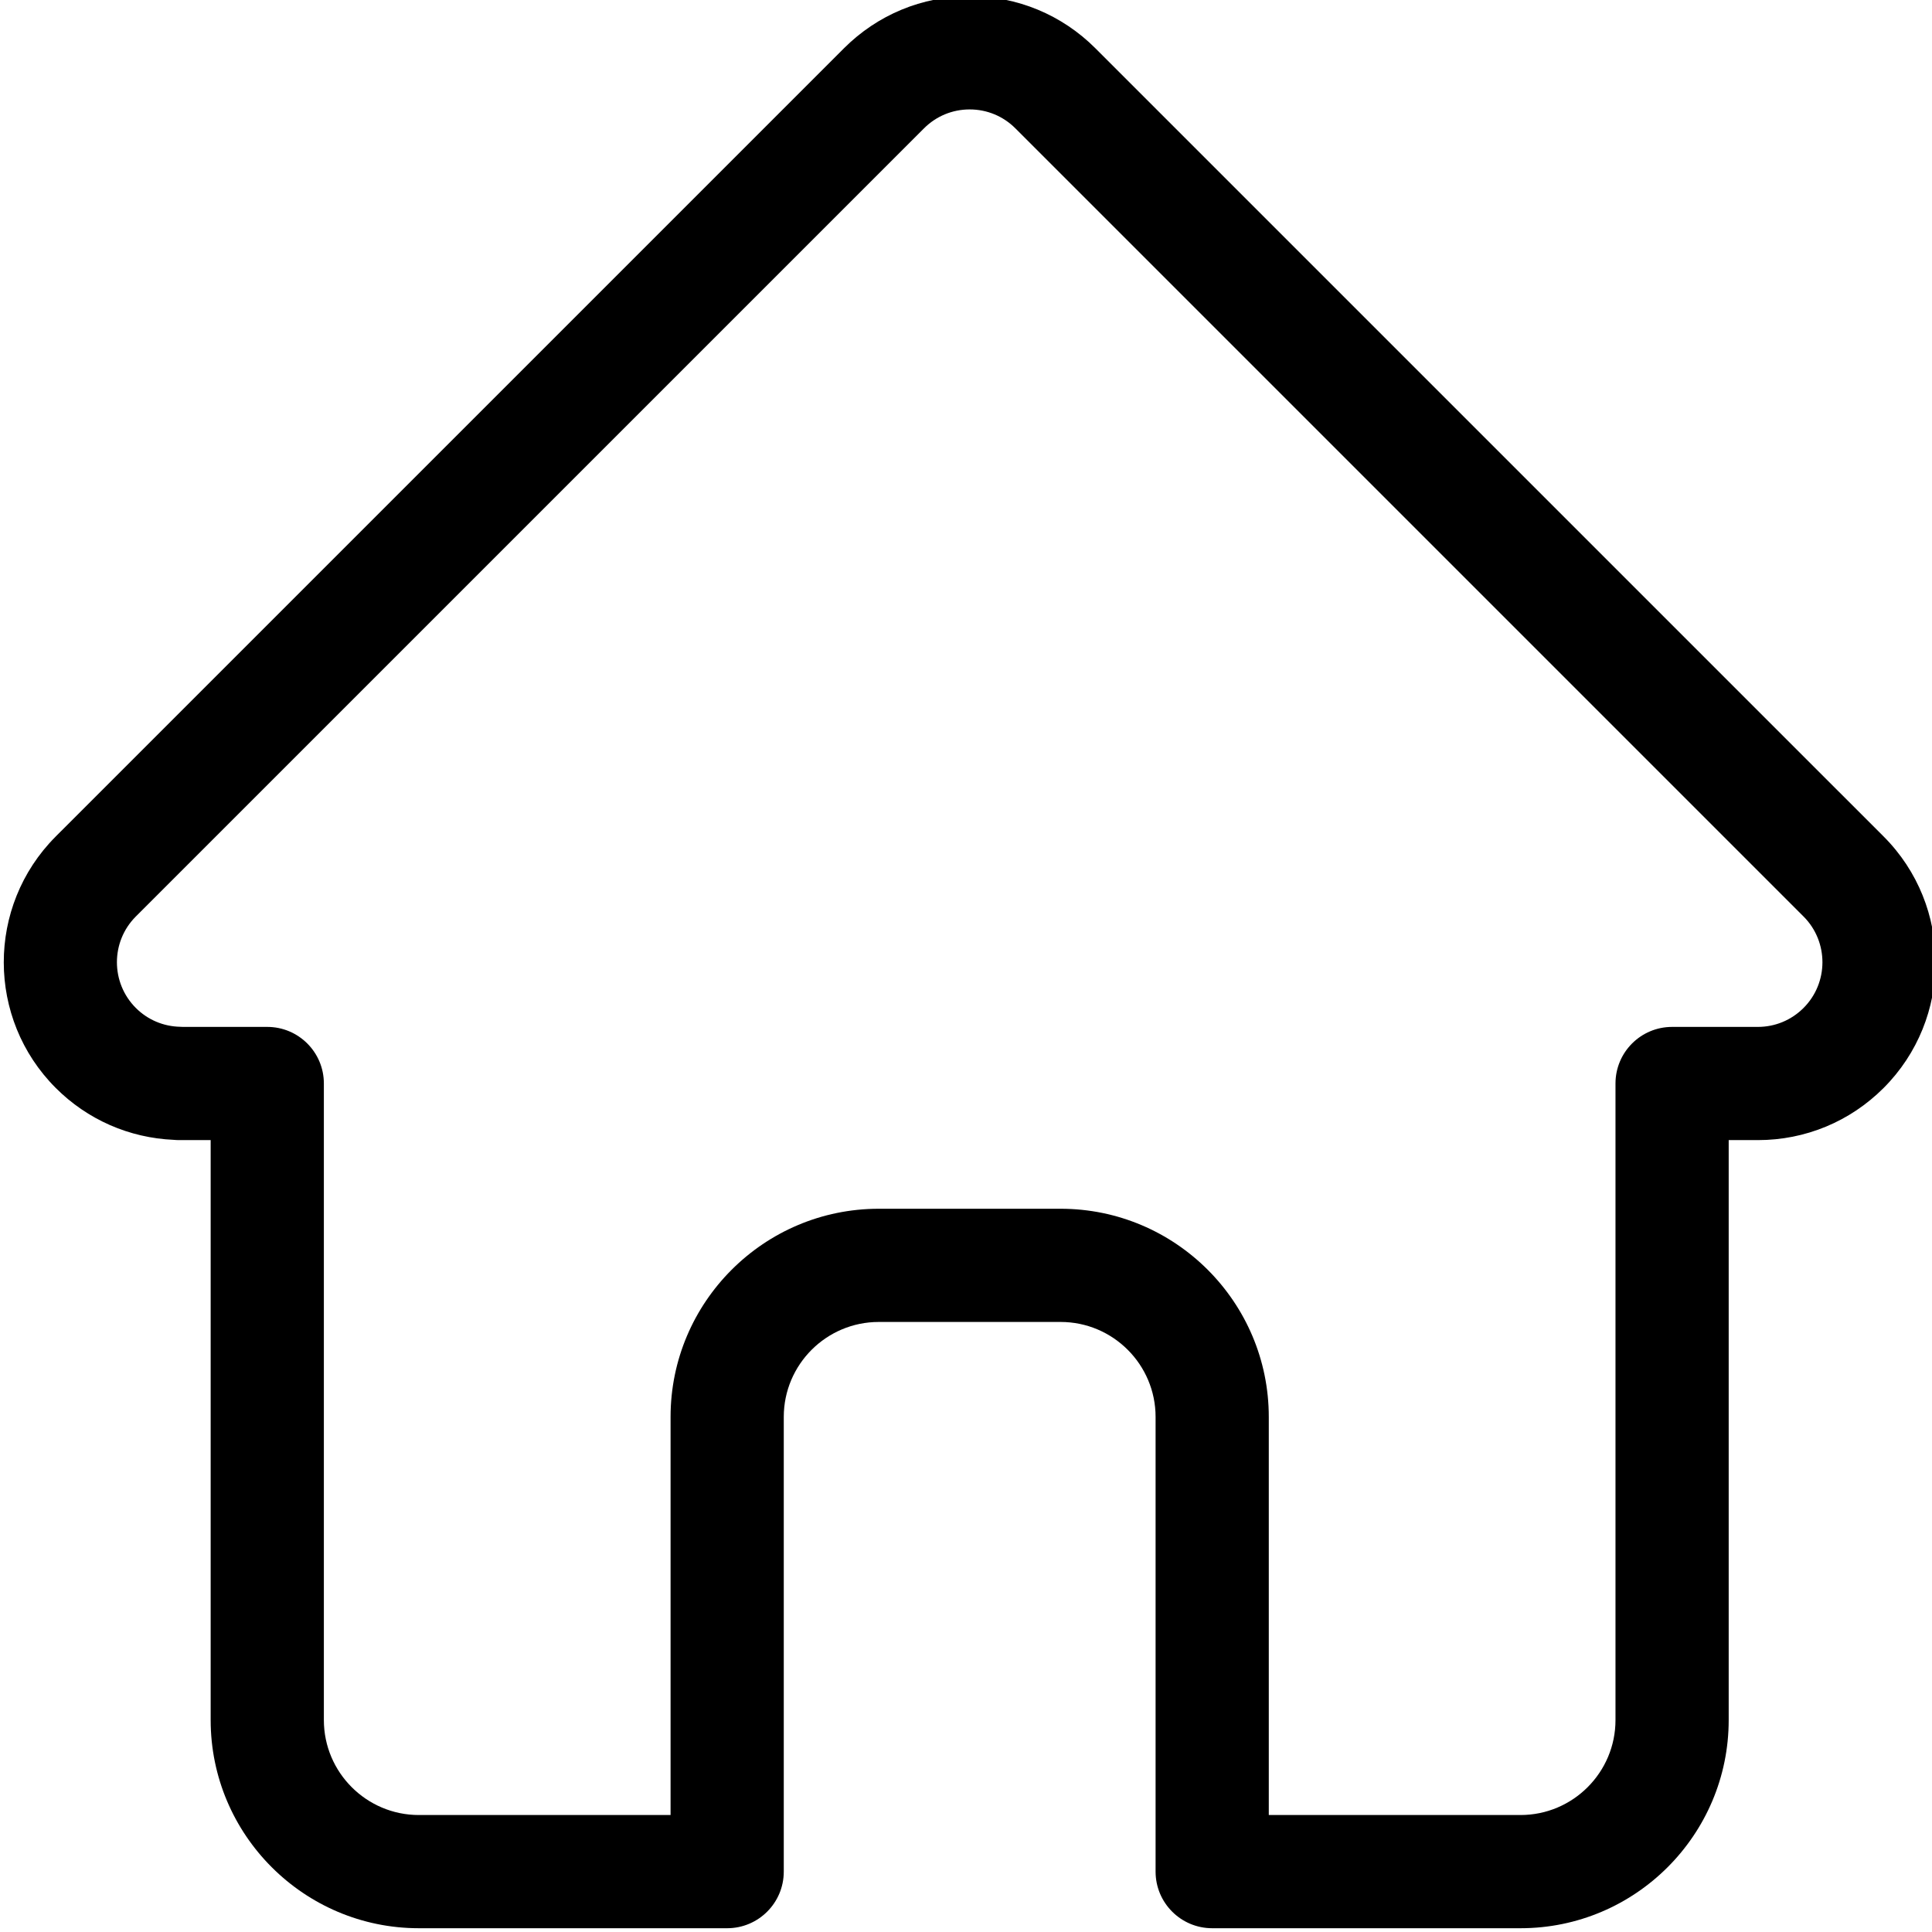
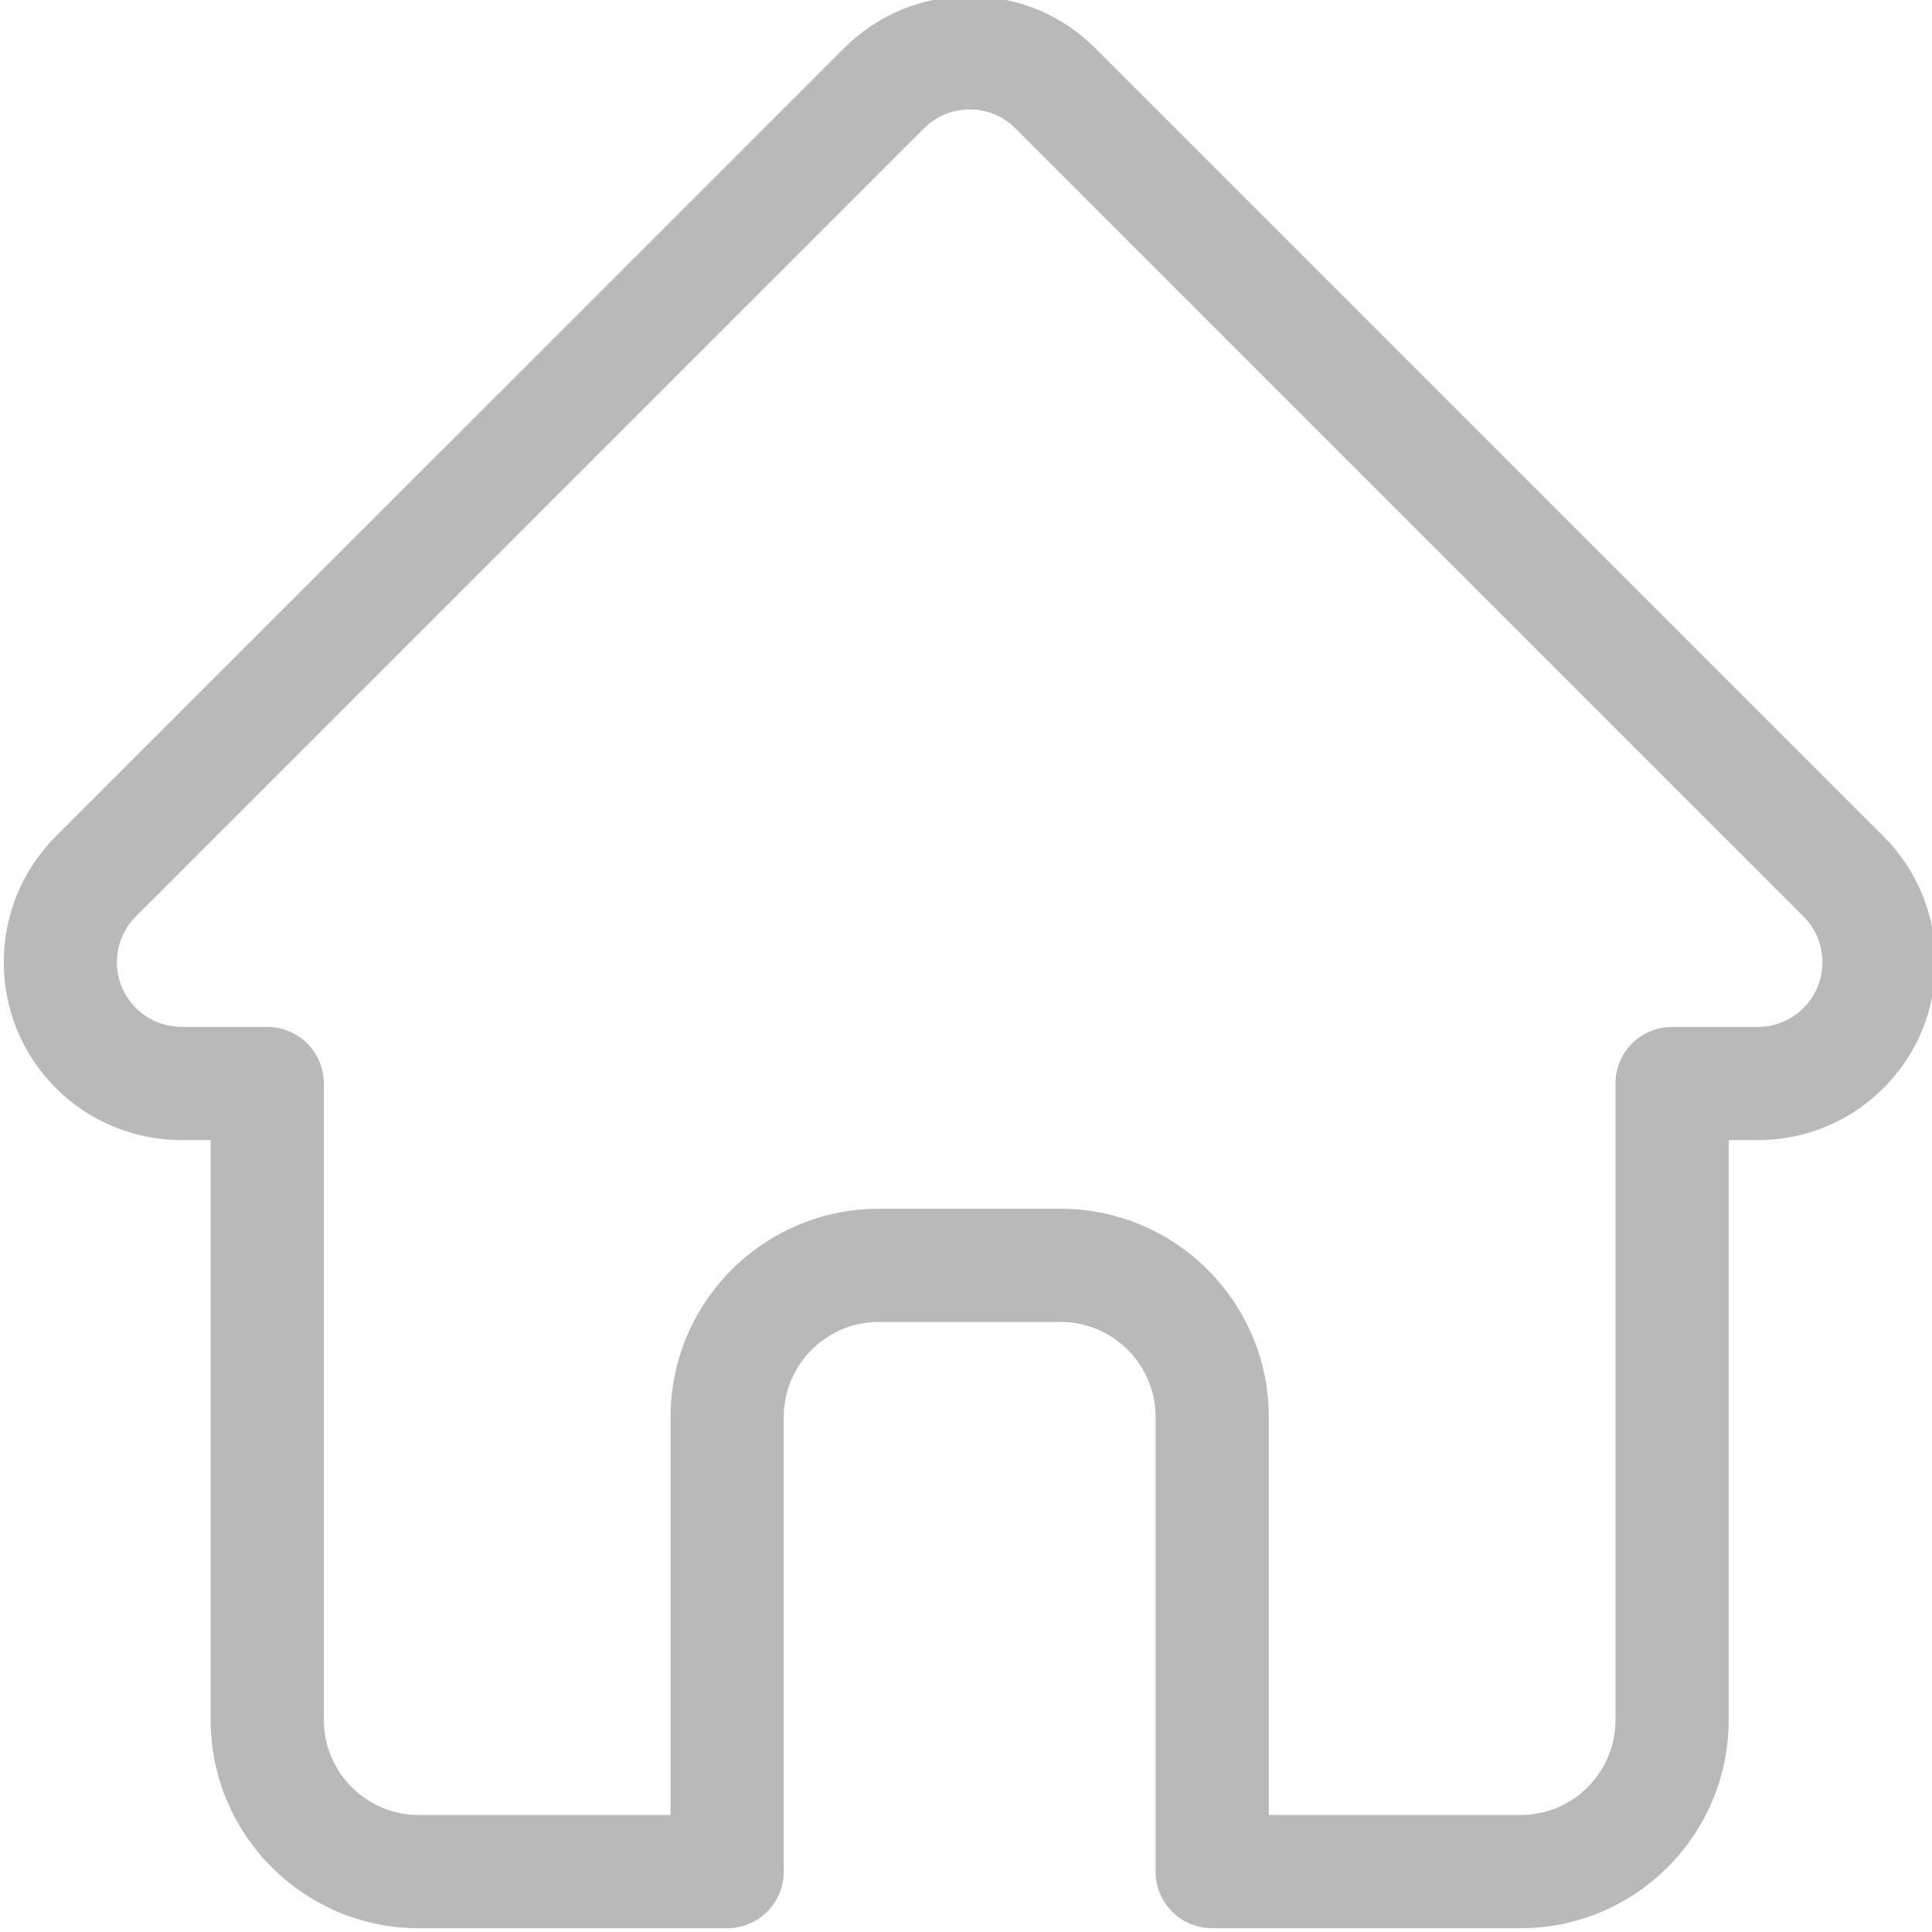
- <svg xmlns="http://www.w3.org/2000/svg" height="511pt" viewBox="0 1 511 511.999" width="511pt">
+ <svg xmlns="http://www.w3.org/2000/svg" height="511pt" fill="#b9b9b9ff" viewBox="0 1 511 511.999" width="511pt">
  <path d="m498.699 222.695c-.016-.012-.027-.027-.039-.039l-208.855-208.848c-8.902-8.906-20.738-13.809-33.328-13.809-12.59 0-24.426 4.902-33.332 13.809l-208.746 208.742c-.07.07-.145.145-.211.215-18.281 18.387-18.25 48.219.09 66.559 8.379 8.383 19.441 13.234 31.273 13.746.484.047.969.07 1.457.07h8.32v153.695c0 30.418 24.75 55.164 55.168 55.164h81.711c8.285 0 15-6.719 15-15v-120.5c0-13.879 11.293-25.168 25.172-25.168h48.195c13.879 0 25.168 11.289 25.168 25.168v120.5c0 8.281 6.715 15 15 15h81.711c30.422 0 55.168-24.746 55.168-55.164v-153.695h7.719c12.586 0 24.422-4.902 33.332-13.812 18.359-18.367 18.367-48.254.027-66.633zm-21.242 45.422c-3.238 3.238-7.543 5.023-12.117 5.023h-22.719c-8.285 0-15 6.715-15 15v168.695c0 13.875-11.289 25.164-25.168 25.164h-66.711v-105.5c0-30.418-24.746-55.168-55.168-55.168h-48.195c-30.422 0-55.172 24.75-55.172 55.168v105.5h-66.711c-13.875 0-25.168-11.289-25.168-25.164v-168.695c0-8.285-6.715-15-15-15h-22.328c-.234-.016-.465-.027-.703-.031-4.469-.078-8.66-1.852-11.801-4.996-6.68-6.68-6.68-17.551 0-24.234.004 0 .004-.004.008-.008l.012-.012 208.848-208.84c3.234-3.238 7.535-5.02 12.113-5.02 4.574 0 8.875 1.781 12.113 5.02l208.801 208.797c.031.031.066.062.098.094 6.645 6.691 6.633 17.539-.031 24.207zm0 0" />
</svg>
